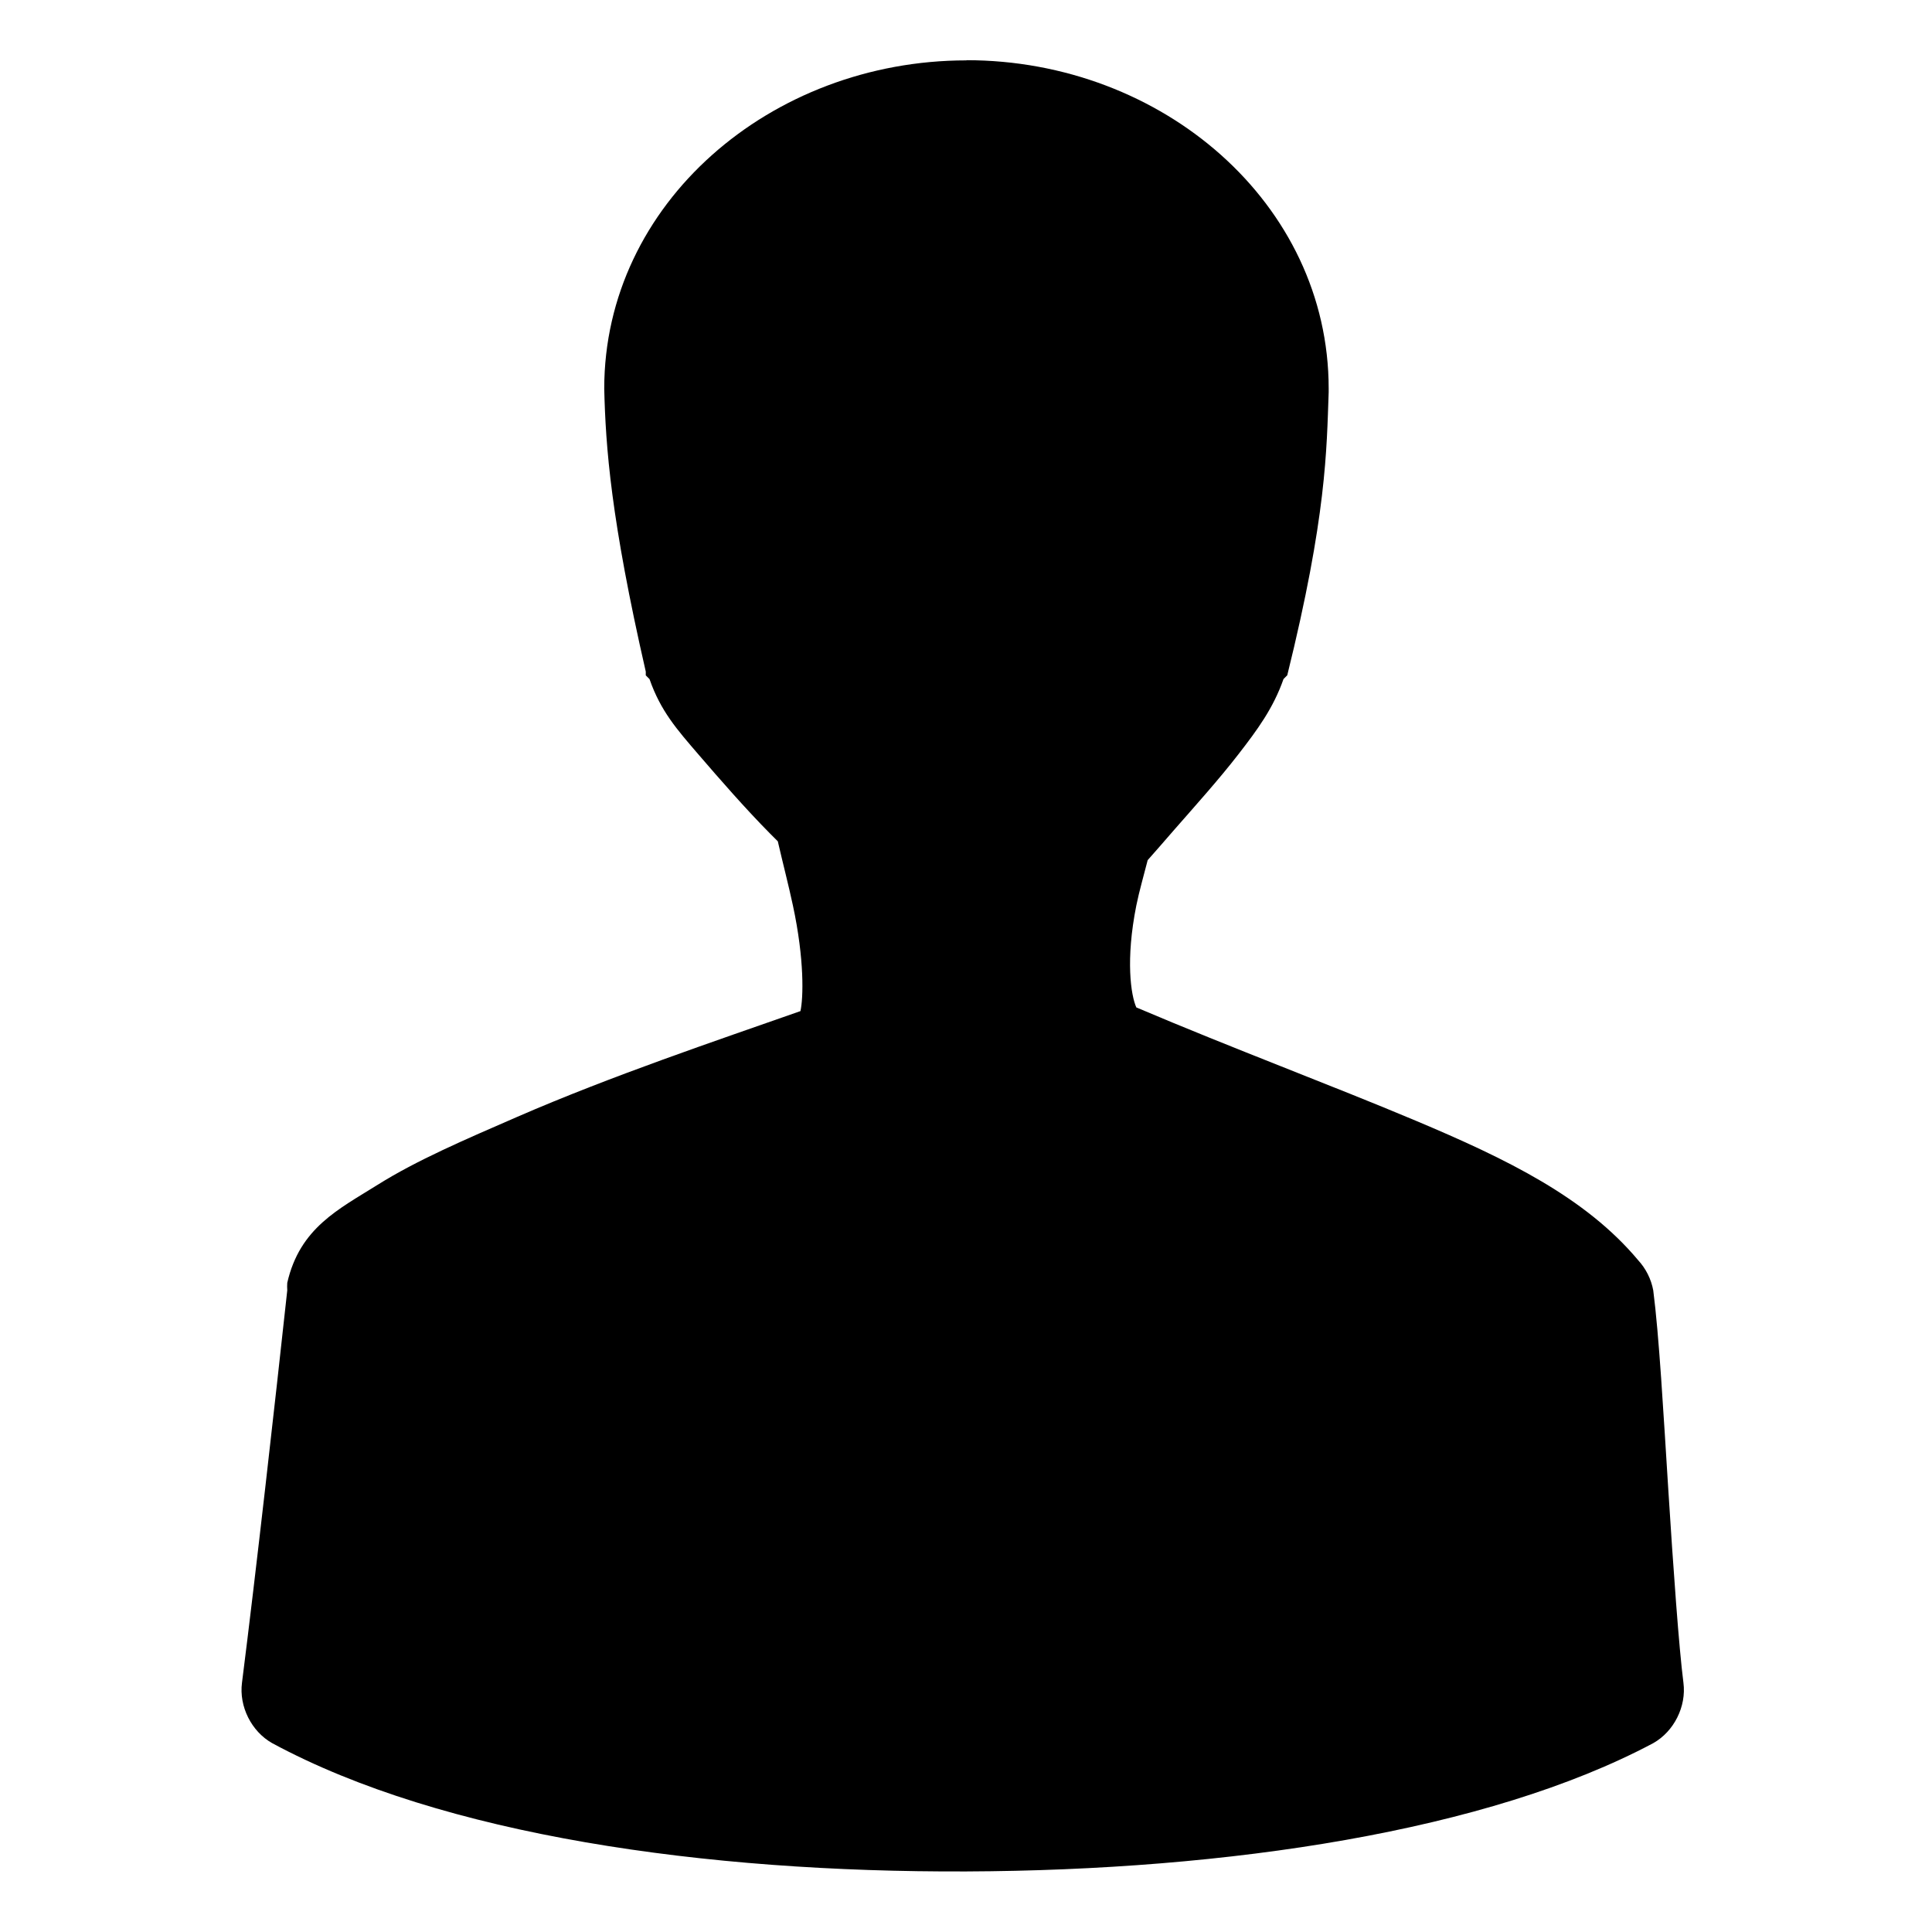
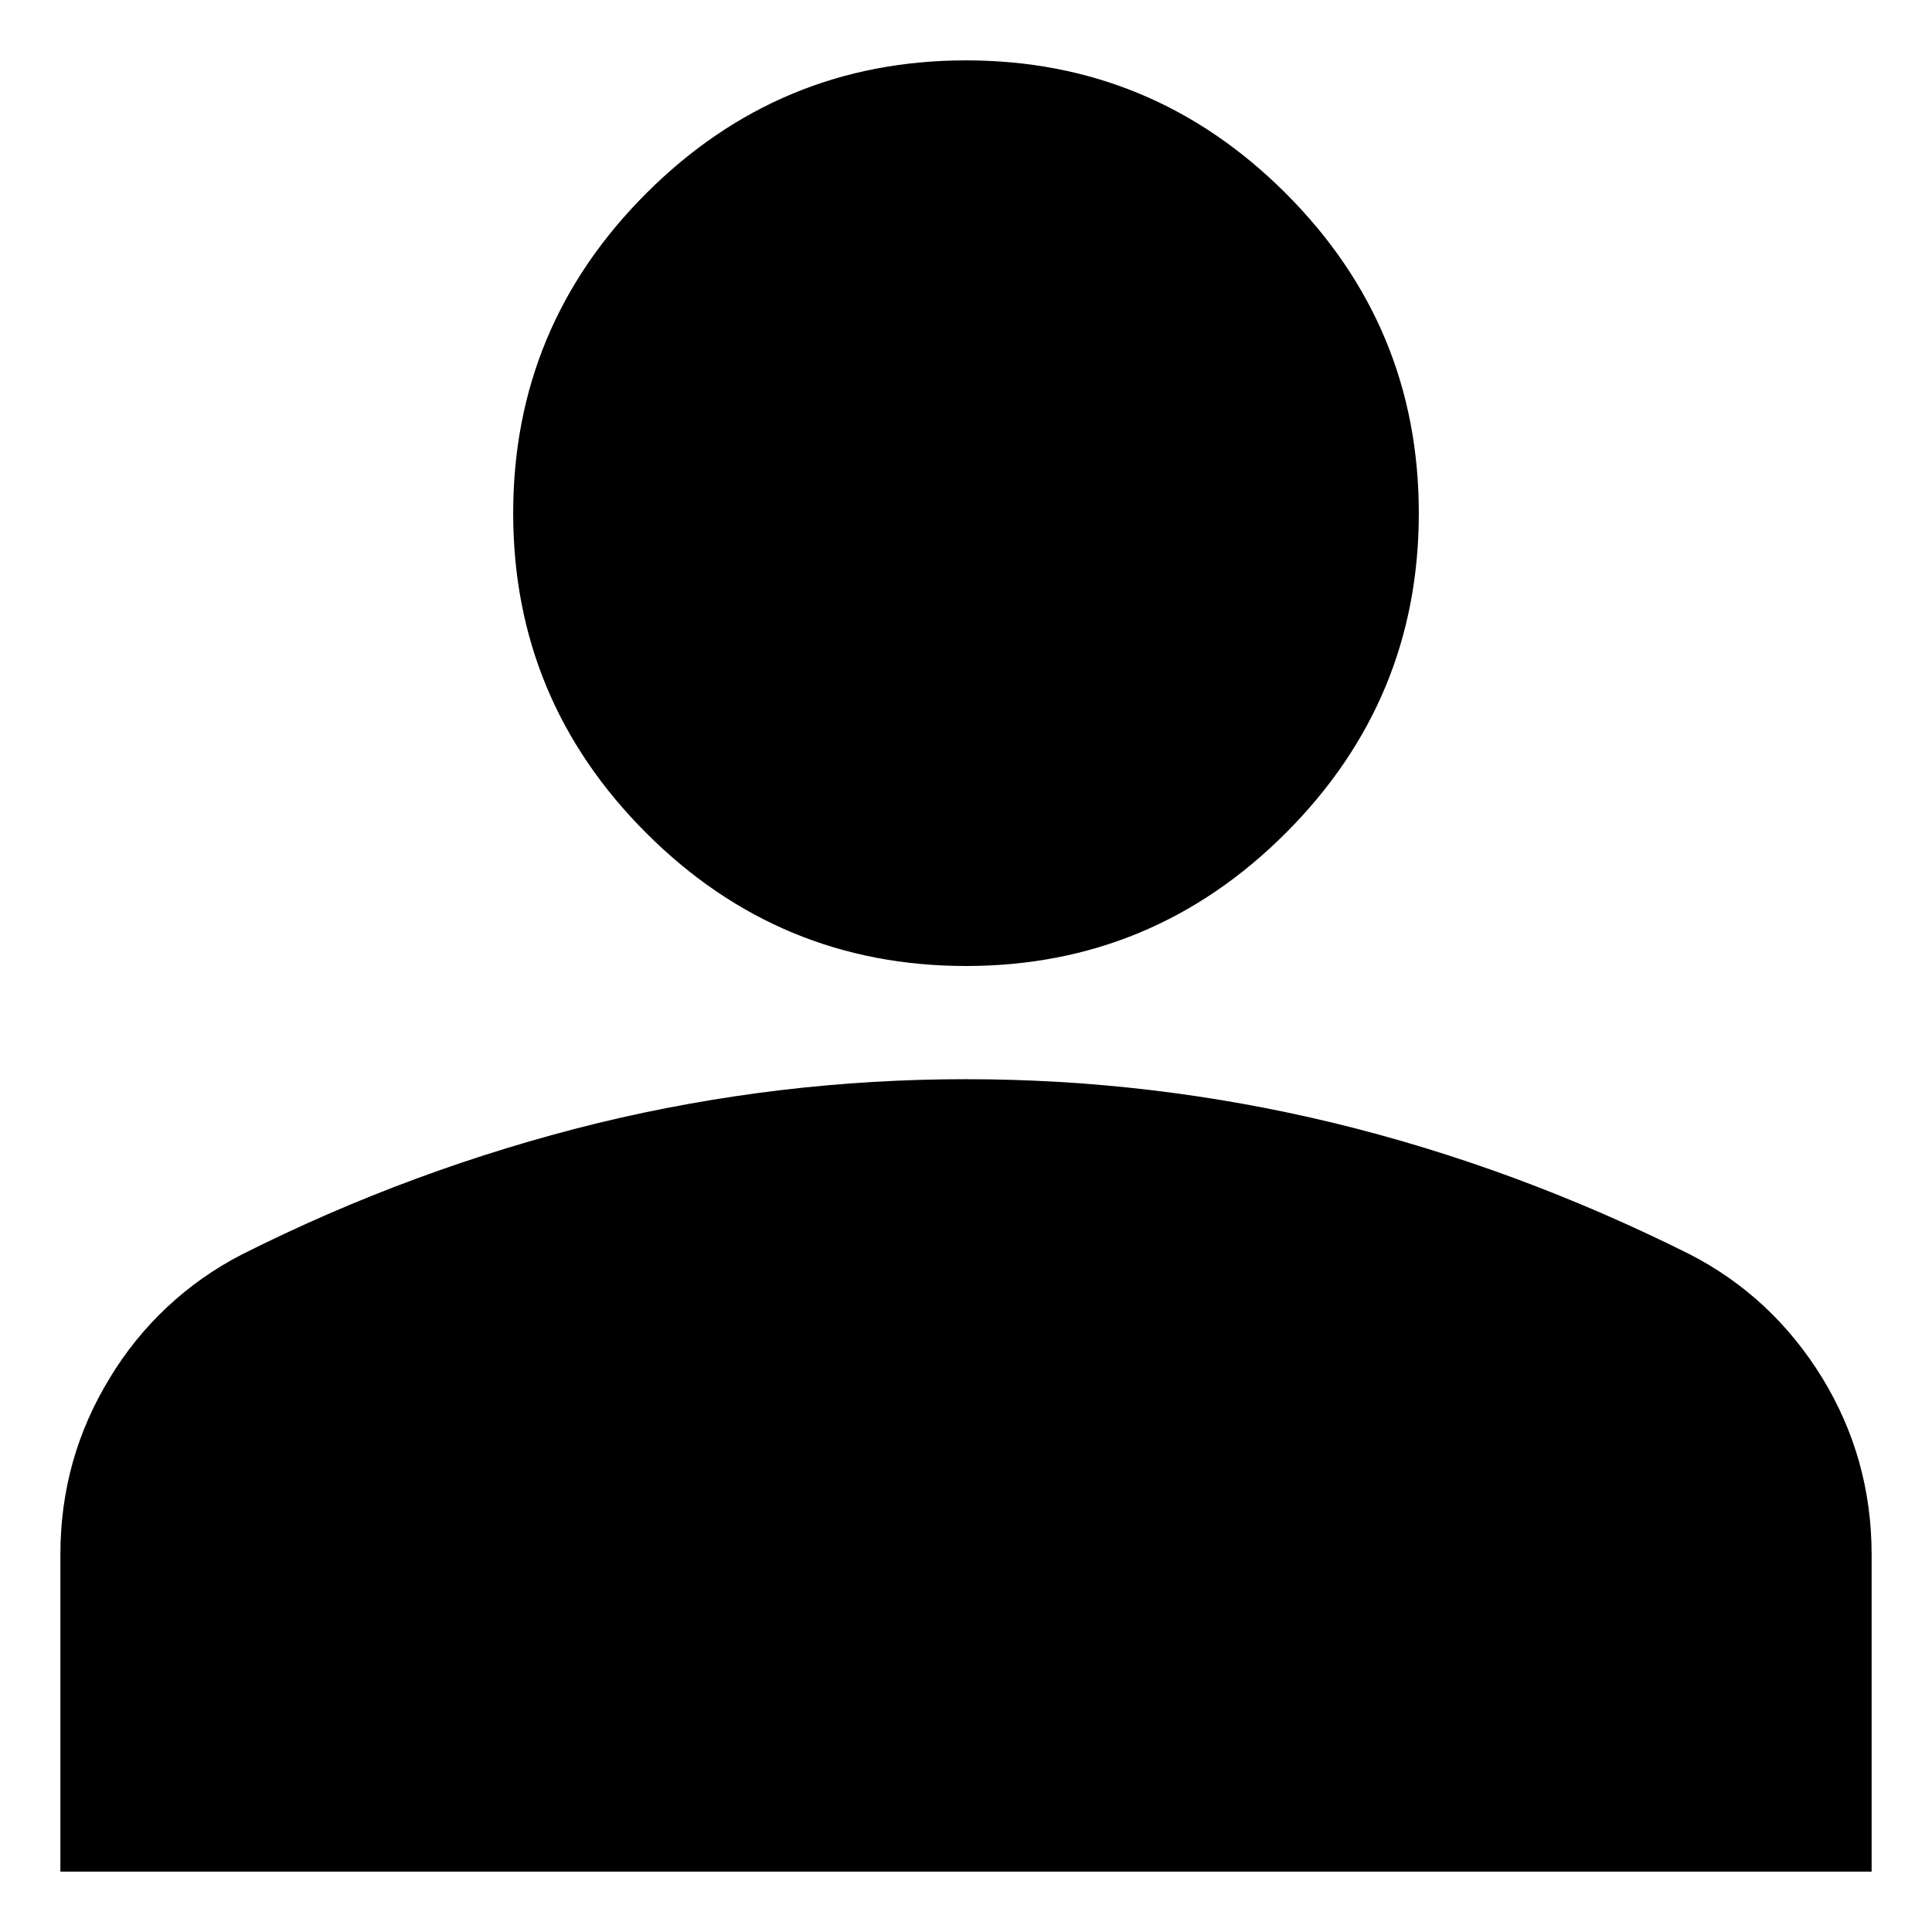
- <svg xmlns="http://www.w3.org/2000/svg" height="32" width="32" version="1.0" viewBox="0 0 32 32">
-   <path style="color:#000000;block-progression:tb;text-transform:none;text-indent:0" d="m16.008 1c-3.246 0-6 2.374-6 5.437 0.023 0.968 0.11 2.162 0.688 4.687v0.062l0.062 0.062c0.185 0.531 0.455 0.835 0.812 1.25 0.357 0.415 0.783 0.903 1.188 1.312 0.048 0.048 0.078 0.078 0.125 0.125 0.08 0.349 0.178 0.725 0.25 1.062 0.193 0.897 0.173 1.532 0.125 1.75-1.395 0.49-3.13 1.073-4.687 1.75-0.874 0.38-1.665 0.719-2.313 1.125-0.647 0.406-1.291 0.712-1.5 1.625-0.003 0.042-0.003 0.083 0 0.125-0.204 1.877-0.514 4.637-0.75 6.5-0.051 0.392 0.156 0.806 0.5 1 2.827 1.527 7.17 2.142 11.5 2.125 4.329-0.017 8.638-0.668 11.375-2.125 0.344-0.194 0.551-0.608 0.5-1-0.075-0.582-0.168-1.895-0.25-3.187s-0.153-2.563-0.25-3.312c-0.034-0.186-0.122-0.361-0.25-0.5-0.869-1.038-2.168-1.673-3.687-2.312-1.387-0.584-3.013-1.19-4.625-1.875-0.09-0.201-0.18-0.786 0-1.688 0.049-0.243 0.125-0.502 0.188-0.751 0.151-0.17 0.27-0.308 0.437-0.5 0.358-0.409 0.743-0.837 1.063-1.25 0.32-0.413 0.58-0.766 0.75-1.25l0.062-0.062c0.652-2.637 0.652-3.737 0.686-4.688v-0.062c0-3.064-2.754-5.438-6-5.438z" />
+ <svg xmlns="http://www.w3.org/2000/svg" viewBox="0 0 32 32" height="32" width="32" xml:space="preserve" style="fill-rule:evenodd;clip-rule:evenodd;stroke-linejoin:round;stroke-miterlimit:2">
+   <path d="M12 12c-1.1 0-2.042-.392-2.825-1.175C8.392 10.042 8 9.1 8 8s.392-2.042 1.175-2.825C9.958 4.392 10.9 4 12 4s2.042.392 2.825 1.175C15.608 5.958 16 6.9 16 8s-.392 2.042-1.175 2.825C14.042 11.608 13.1 12 12 12Zm-8 8v-2.8c0-.567.146-1.087.438-1.563A2.918 2.918 0 0 1 5.6 14.55a14.853 14.853 0 0 1 3.15-1.163A13.778 13.778 0 0 1 12 13c1.1 0 2.183.129 3.25.387 1.067.259 2.117.646 3.15 1.163.483.25.871.613 1.163 1.087.291.476.437.996.437 1.563V20H4Z" style="fill-rule:nonzero" transform="translate(-6.5 -6.5) scale(1.875)" />
</svg>
